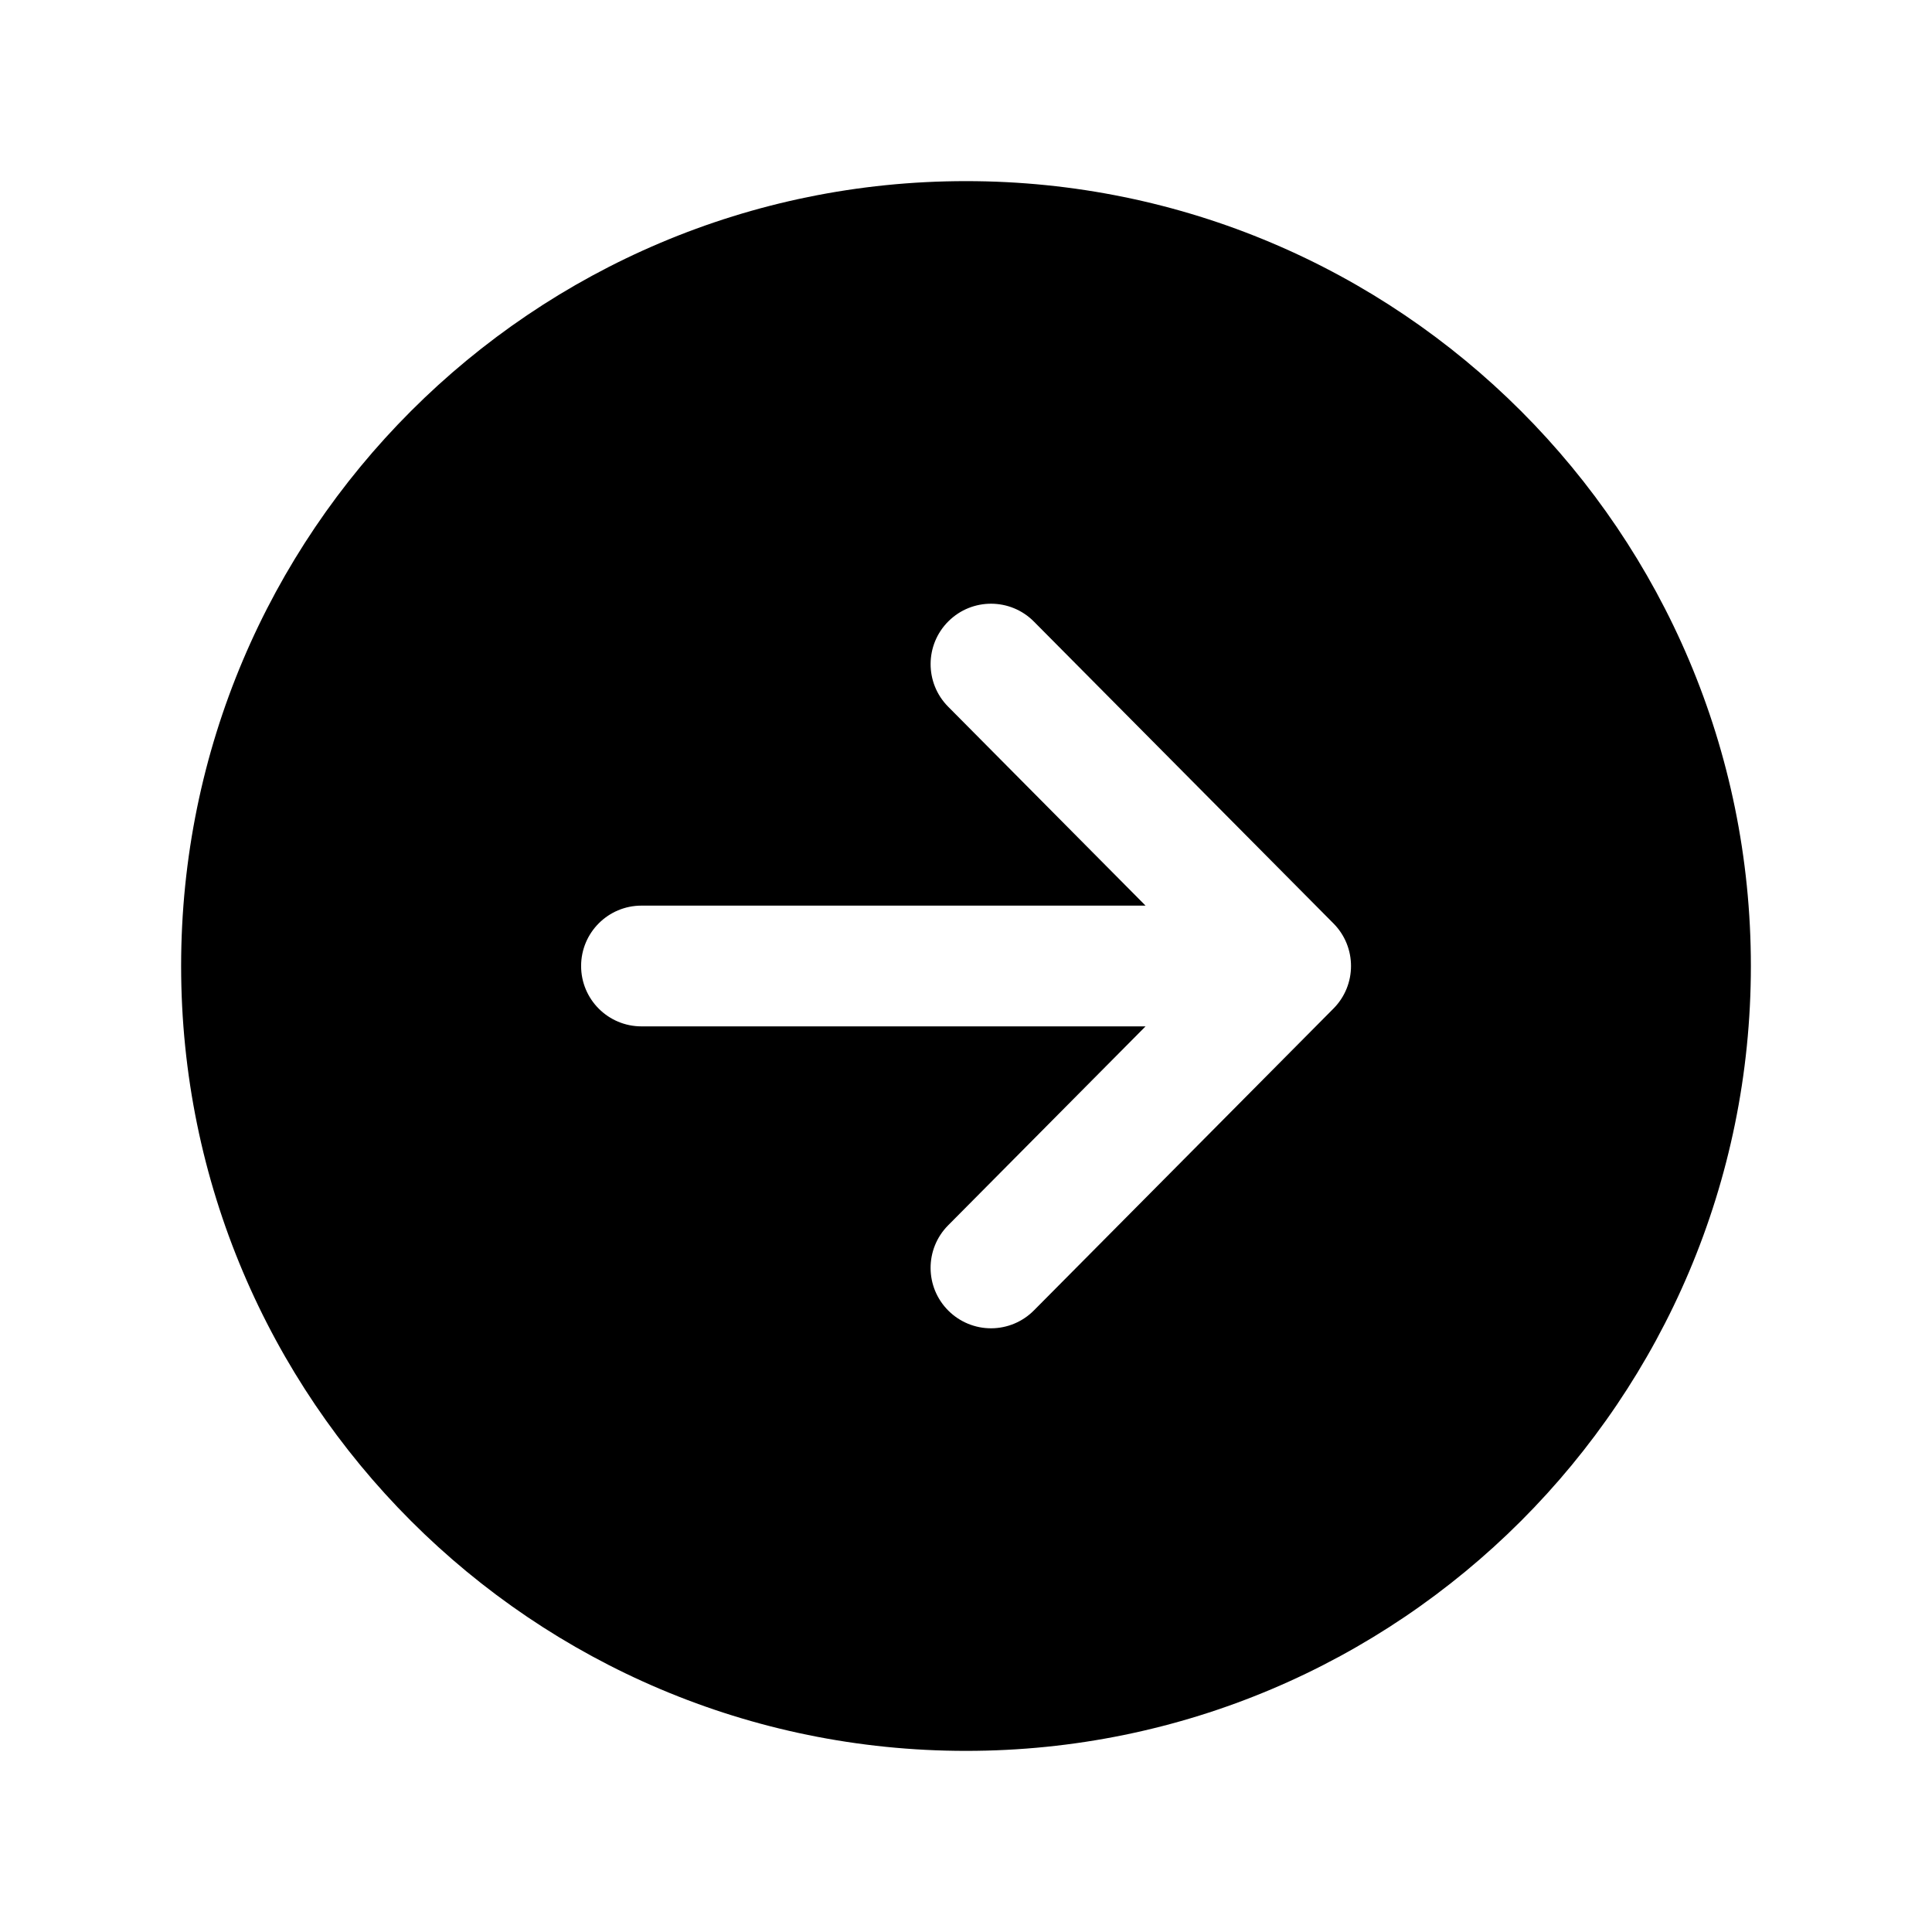
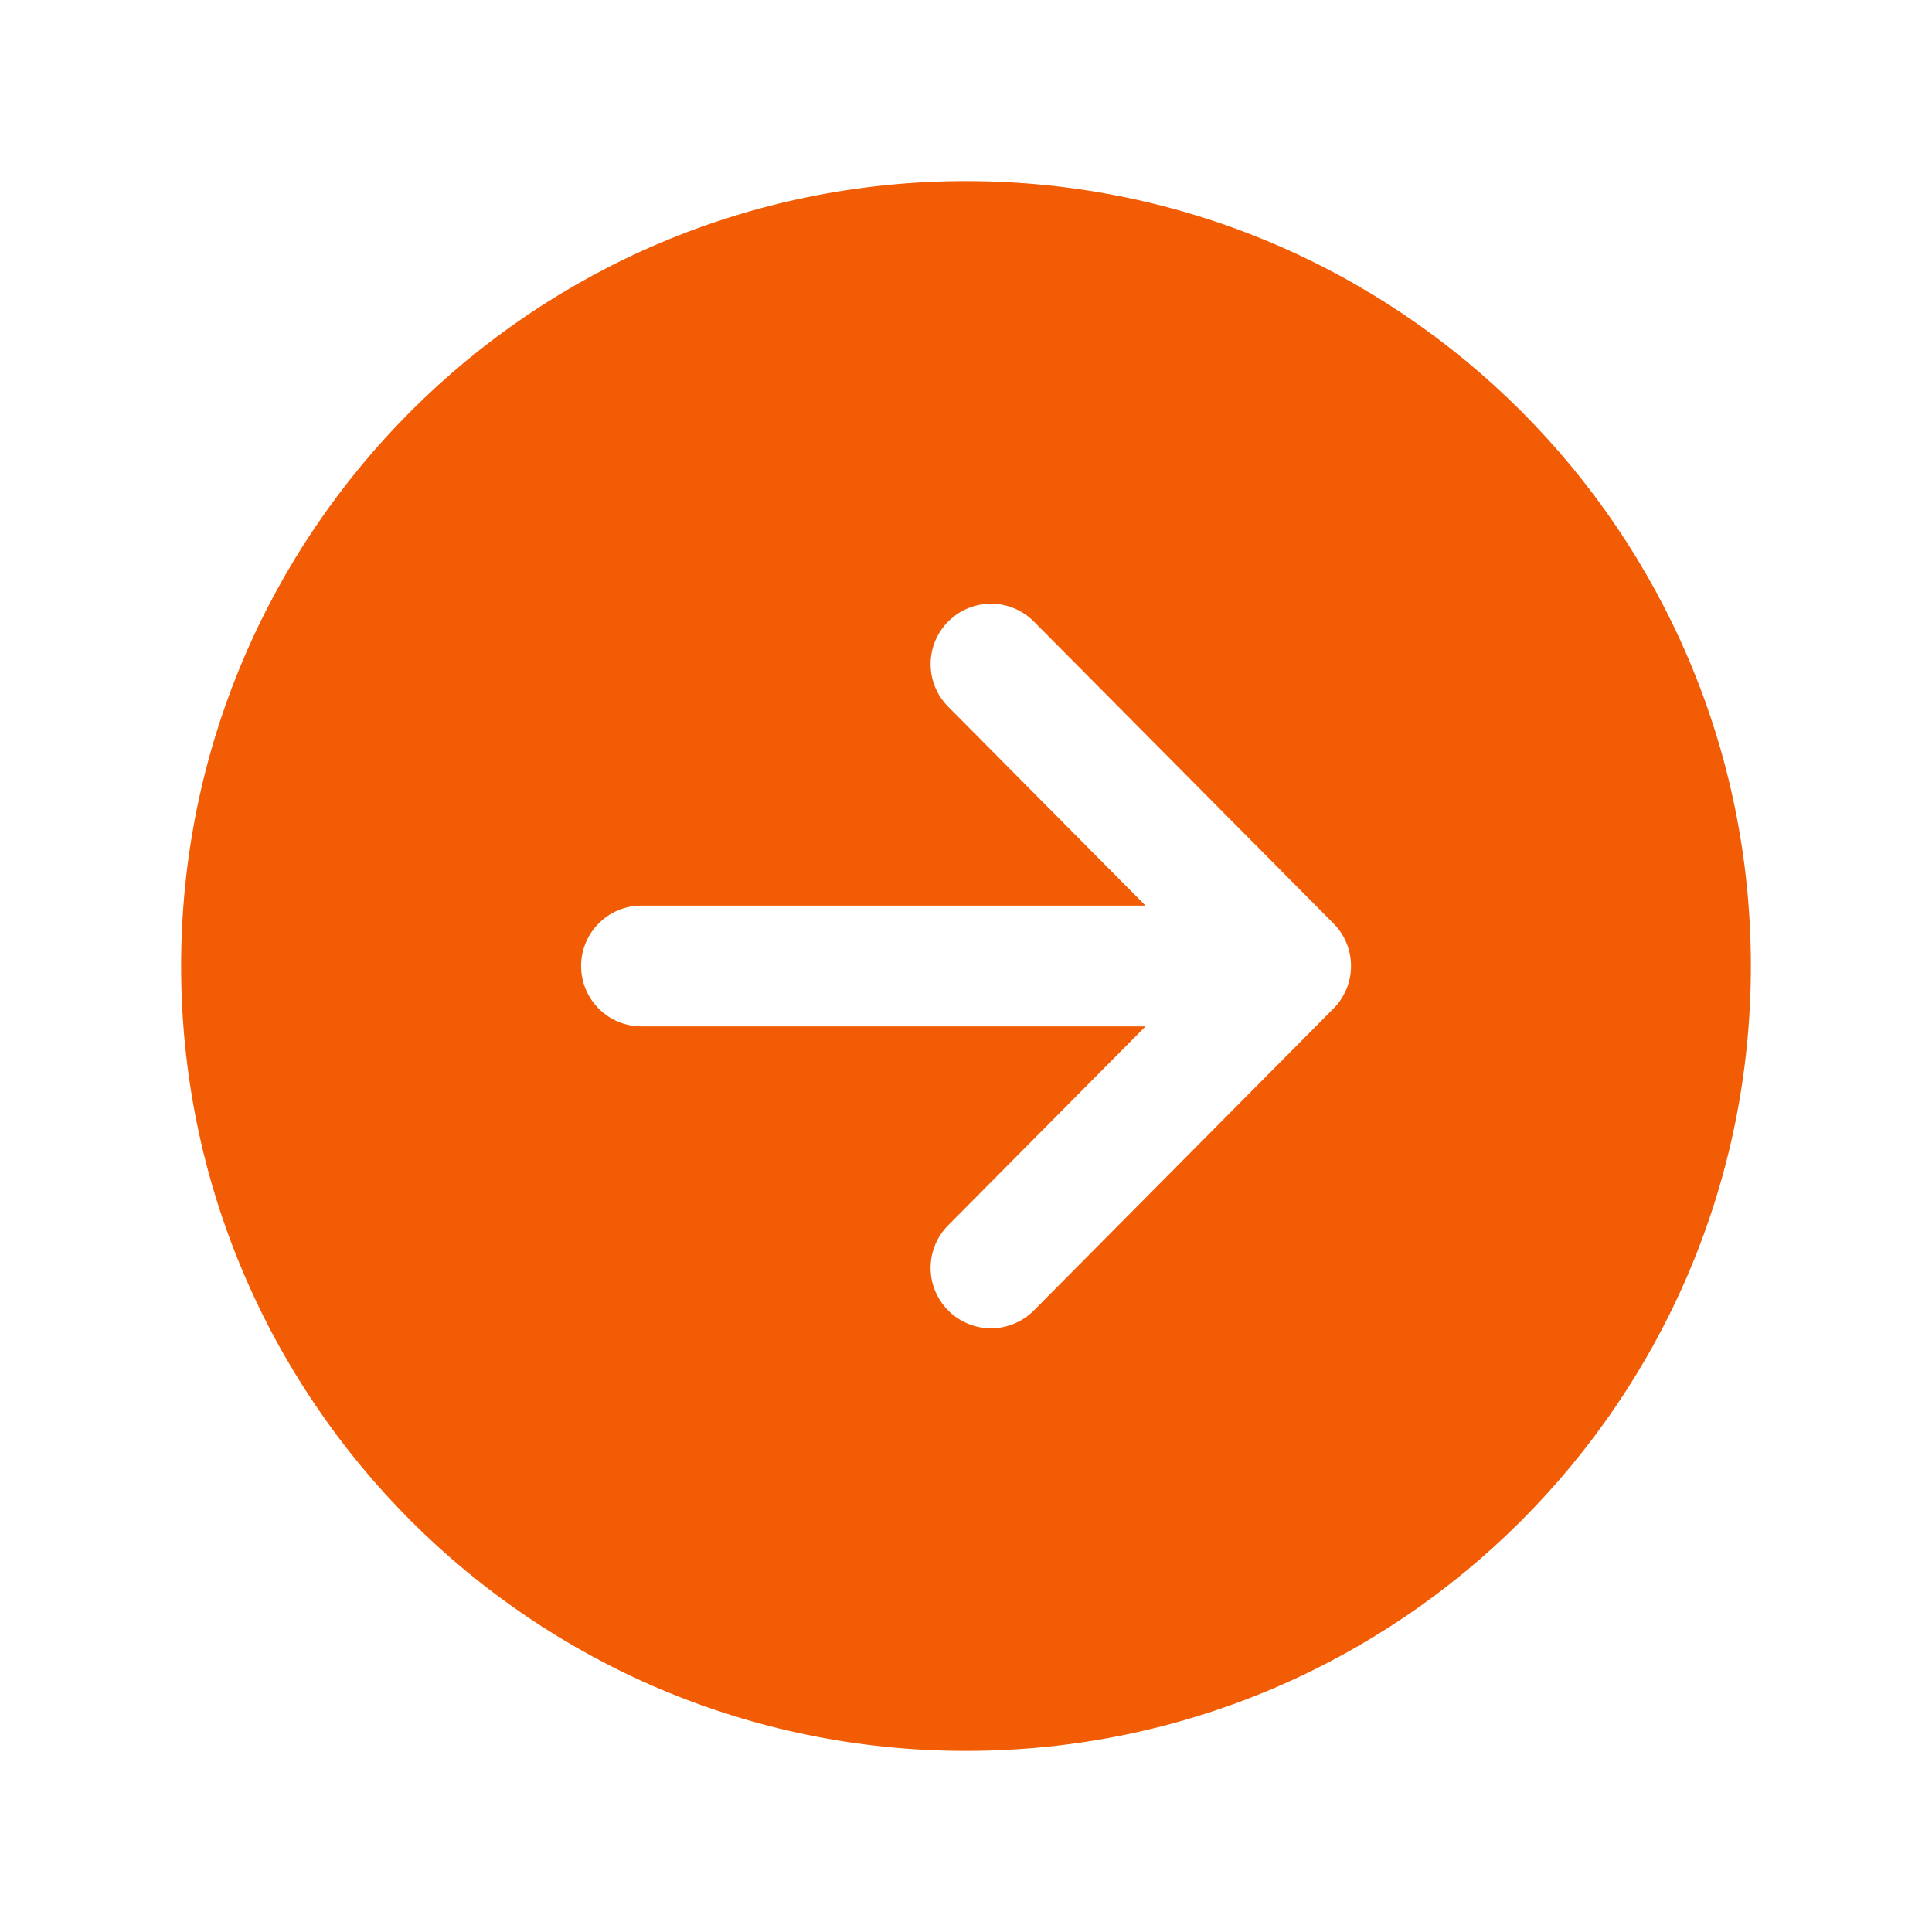
<svg xmlns="http://www.w3.org/2000/svg" class="ionicon" viewBox="0 0 512 512">
-   <path d="M464 256c0-114.87-93.13-208-208-208S48 141.13 48 256s93.13 208 208 208 208-93.13 208-208zm-212.65 91.36a16 16 0 01-.09-22.63L303.58 272H170a16 16 0 010-32h133.58l-52.32-52.73A16 16 0 11274 164.73l79.39 80a16 16 0 010 22.54l-79.39 80a16 16 0 01-22.65.09z" />
+   <path d="M464 256c0-114.87-93.13-208-208-208S48 141.13 48 256s93.13 208 208 208 208-93.13 208-208zm-212.65 91.36a16 16 0 01-.09-22.63L303.58 272H170a16 16 0 010-32h133.58l-52.32-52.73A16 16 0 11274 164.73l79.39 80a16 16 0 010 22.54l-79.39 80a16 16 0 01-22.65.09z" fill="#f25c05" />
</svg>
